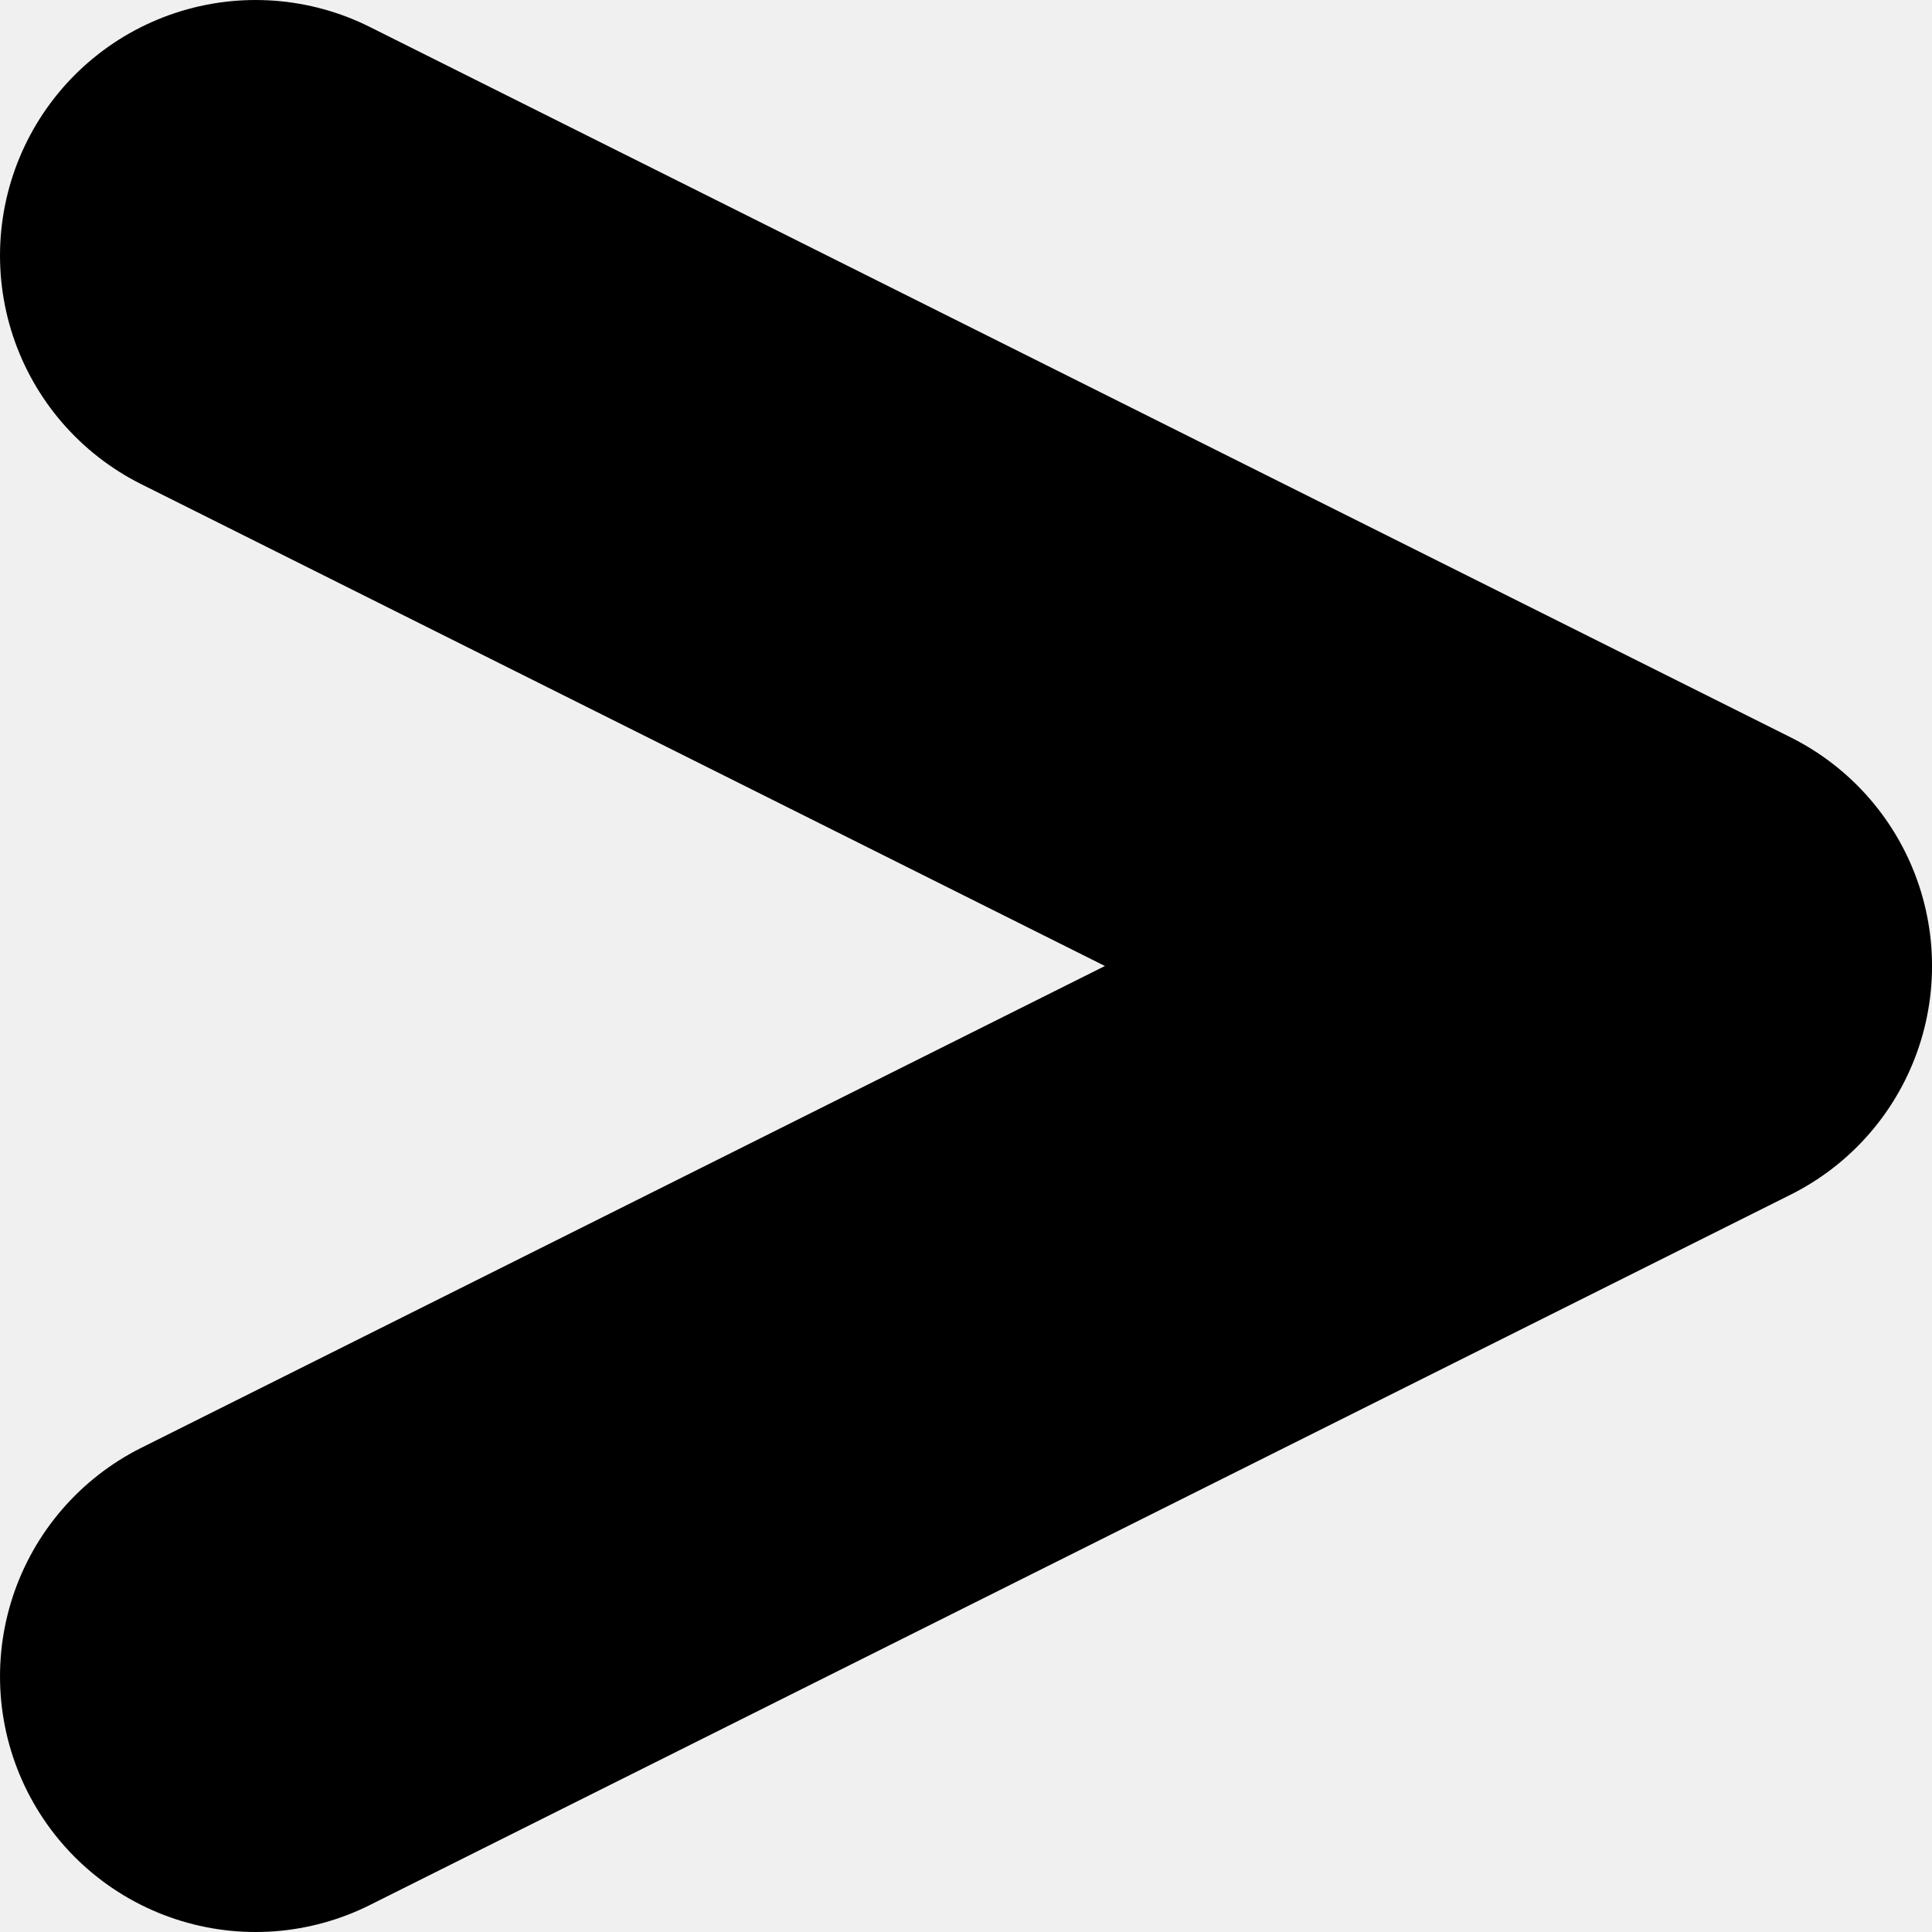
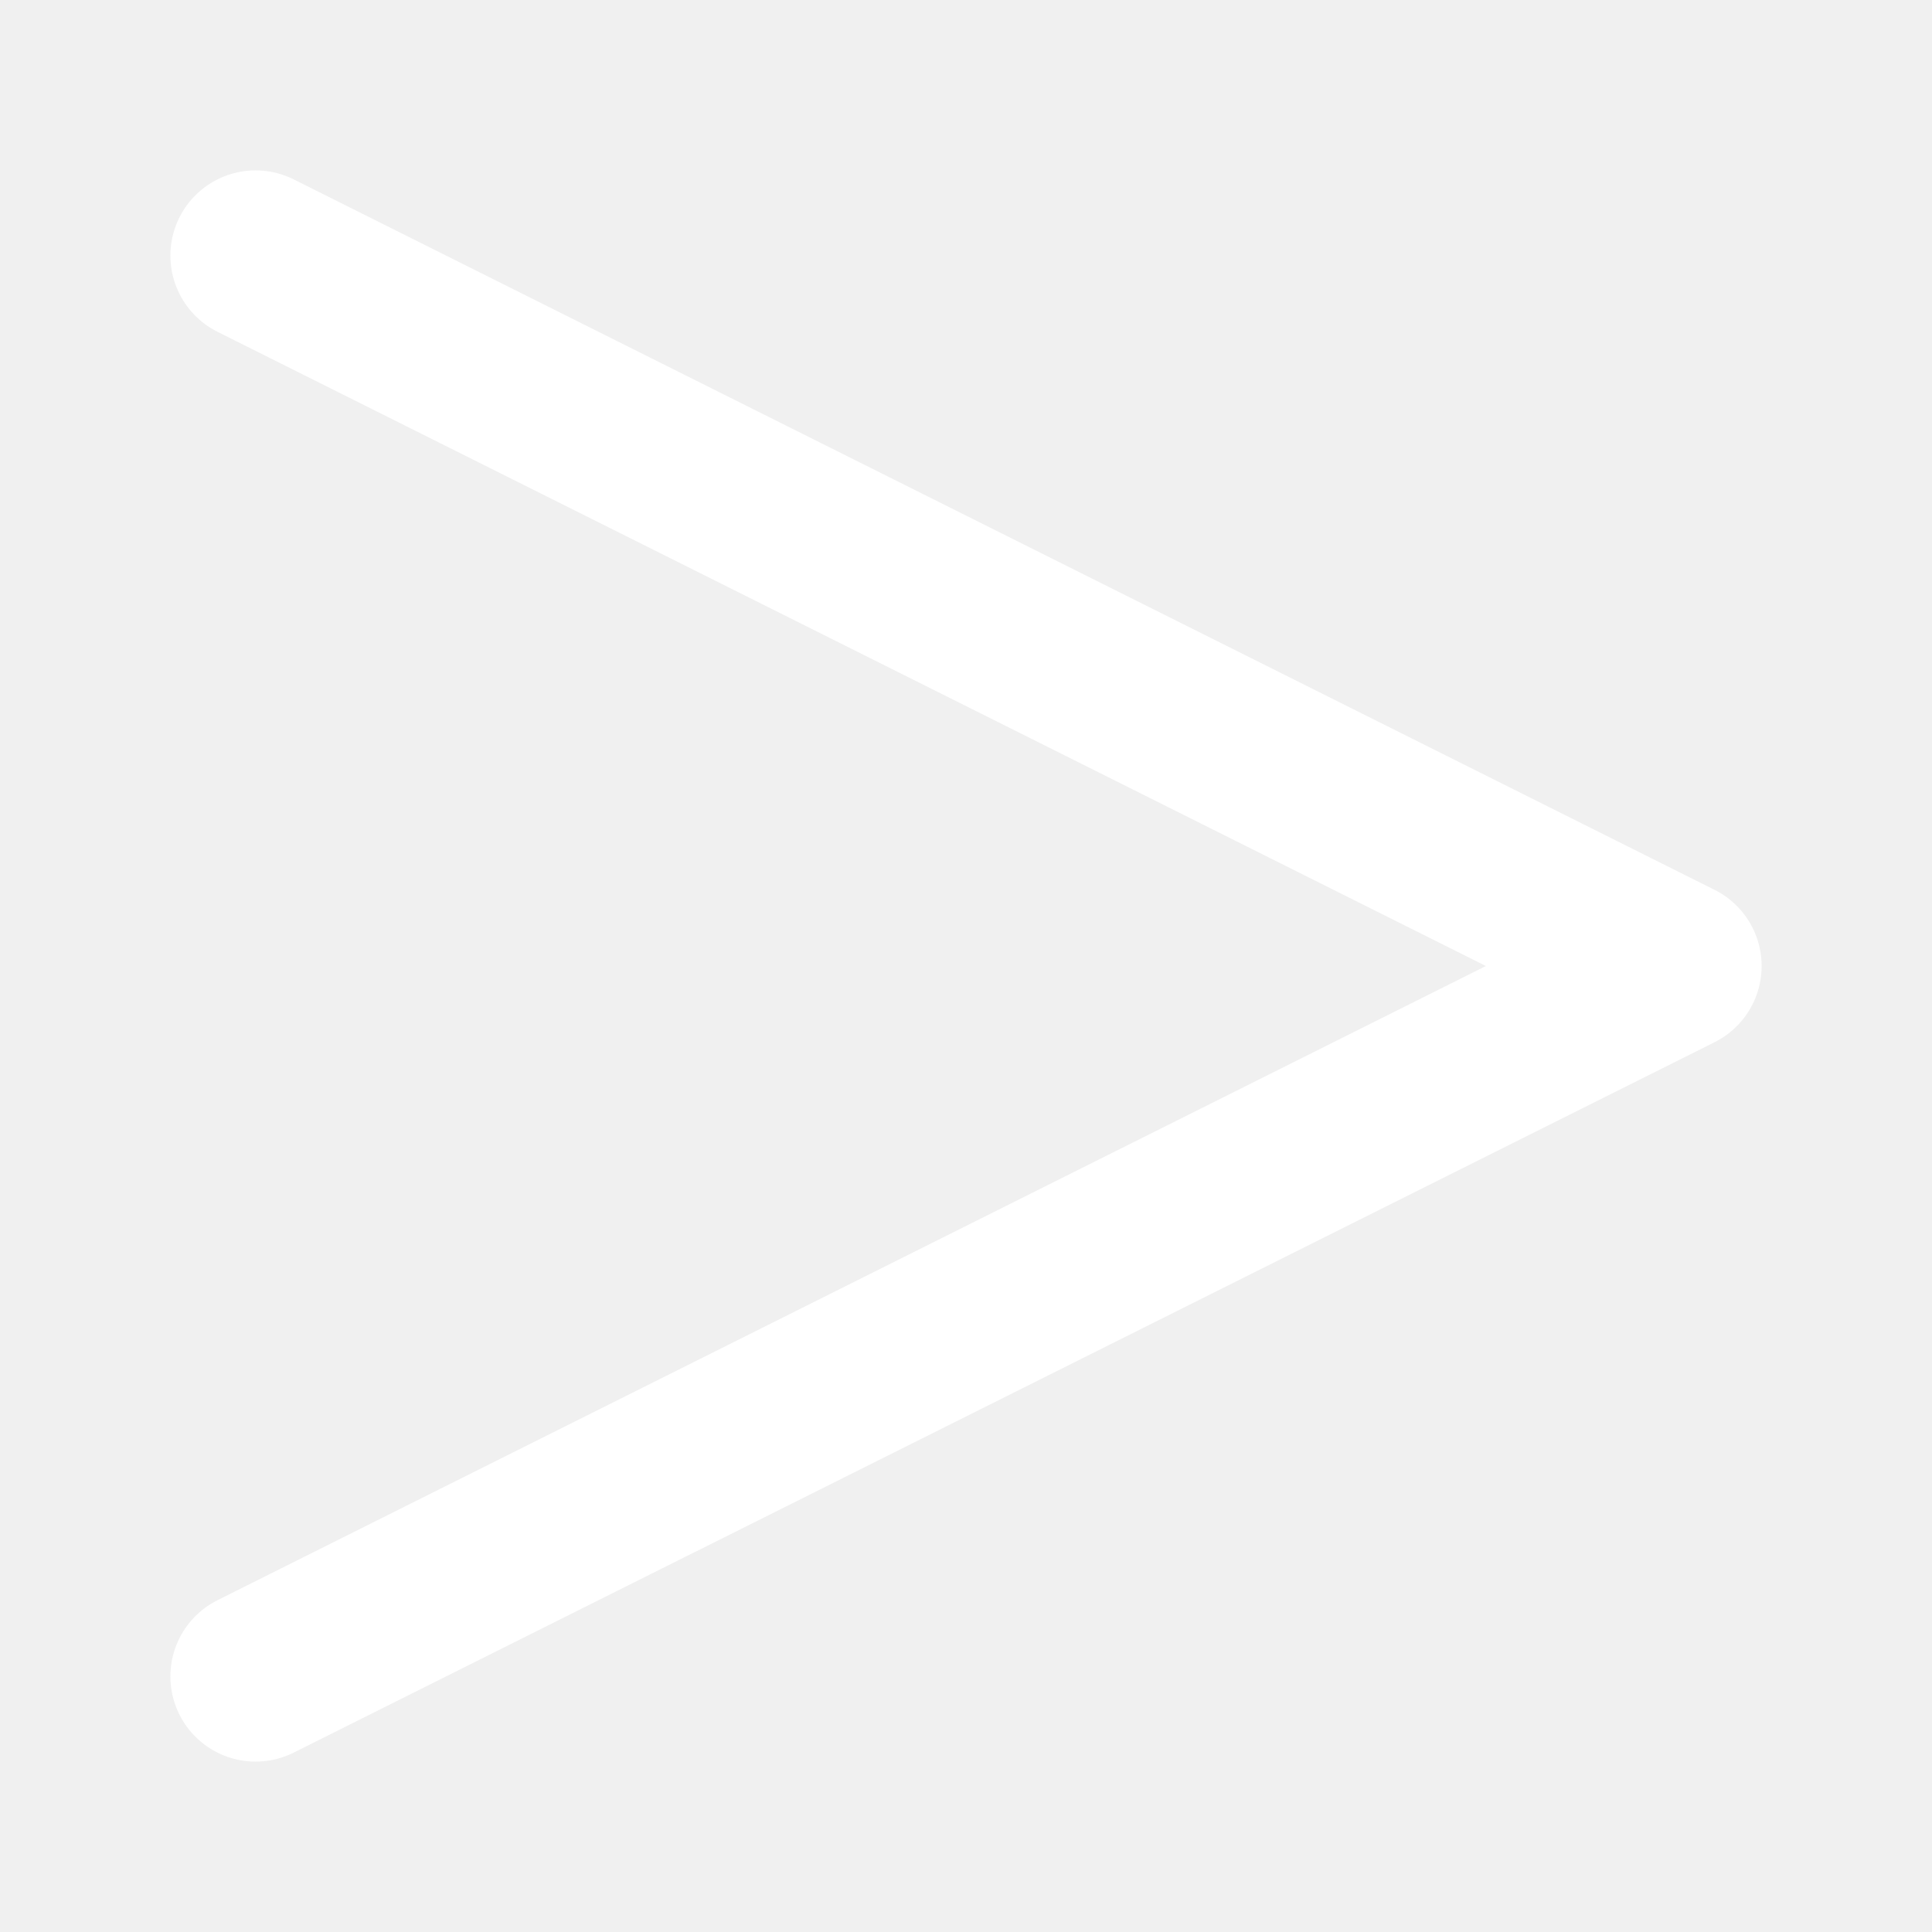
- <svg xmlns="http://www.w3.org/2000/svg" width="256mm" height="256mm" viewBox="0 0 256 256" version="1.1" id="svg5">
-   <defs id="defs2">
-     <marker style="overflow:visible" id="DotS" refX="0.0" refY="0.0" orient="auto">
-       <path transform="scale(0.2) translate(7.4, 1)" style="fill-rule:evenodd;fill:context-stroke;stroke:context-stroke;stroke-width:1.0pt" d="M -2.5,-1.0 C -2.5,1.76 -4.74,4.0 -7.5,4.0 C -10.26,4.0 -12.5,1.76 -12.5,-1.0 C -12.5,-3.76 -10.26,-6.0 -7.5,-6.0 C -4.74,-6.0 -2.5,-3.76 -2.5,-1.0 z " id="path1002" />
-     </marker>
-     <marker style="overflow:visible" id="DotL" refX="0.0" refY="0.0" orient="auto">
-       <path transform="scale(0.8) translate(7.4, 1)" style="fill-rule:evenodd;fill:context-stroke;stroke:context-stroke;stroke-width:1.0pt" d="M -2.5,-1.0 C -2.5,1.76 -4.74,4.0 -7.5,4.0 C -10.26,4.0 -12.5,1.76 -12.5,-1.0 C -12.5,-3.76 -10.26,-6.0 -7.5,-6.0 C -4.74,-6.0 -2.5,-3.76 -2.5,-1.0 z " id="path996" />
-     </marker>
-     <marker style="overflow:visible;" id="marker1719" refX="0.0" refY="0.0" orient="auto">
-       <path transform="scale(0.2) rotate(180) translate(6,0)" style="fill-rule:evenodd;fill:context-stroke;stroke:context-stroke;stroke-width:1.0pt;" d="M 0.0,0.0 L 5.0,-5.0 L -12.5,0.0 L 5.0,5.0 L 0.0,0.0 z " id="path1717" />
-     </marker>
-     <marker style="overflow:visible;" id="Arrow2Mend" refX="0.0" refY="0.0" orient="auto">
-       <path transform="scale(0.6) rotate(180) translate(0,0)" d="M 8.719,4.034 L -2.207,0.016 L 8.719,-4.002 C 6.973,-1.63 6.983,1.616 8.719,4.034 z " style="fill-rule:evenodd;fill:context-stroke;stroke-width:0.625;stroke-linejoin:round;" id="path962" />
-     </marker>
-     <marker style="overflow:visible;" id="Arrow1Send" refX="0.0" refY="0.0" orient="auto">
-       <path transform="scale(0.2) rotate(180) translate(6,0)" style="fill-rule:evenodd;fill:context-stroke;stroke:context-stroke;stroke-width:1.0pt;" d="M 0.0,0.0 L 5.0,-5.0 L -12.5,0.0 L 5.0,5.0 L 0.0,0.0 z " id="path950" />
-     </marker>
-     <marker style="overflow:visible;" id="Arrow1Lend" refX="0.0" refY="0.0" orient="auto">
-       <path transform="scale(0.8) rotate(180) translate(12.5,0)" style="fill-rule:evenodd;fill:context-stroke;stroke:context-stroke;stroke-width:1.0pt;" d="M 0.0,0.0 L 5.0,-5.0 L -12.5,0.0 L 5.0,5.0 L 0.0,0.0 z " id="path938" />
-     </marker>
-   </defs>
-   <g id="layer1">
-     <path style="fill:none;stroke:#000000;stroke-width:67.733;stroke-linecap:round;stroke-linejoin:round;stroke-miterlimit:4;stroke-dasharray:none;stroke-opacity:1" d="M 33.867,222.133 222.137,128 33.867,33.867" id="path1936" />
+ <svg xmlns="http://www.w3.org/2000/svg" id="a" width="725.67" height="725.67" viewBox="0 0 725.67 725.67">
+   <g id="b">
+     <path id="c" d="M96,629.67l533.68-266.83L96,96" fill="none" stroke="#fff" stroke-linecap="round" stroke-linejoin="round" stroke-width="64" />
  </g>
</svg>
